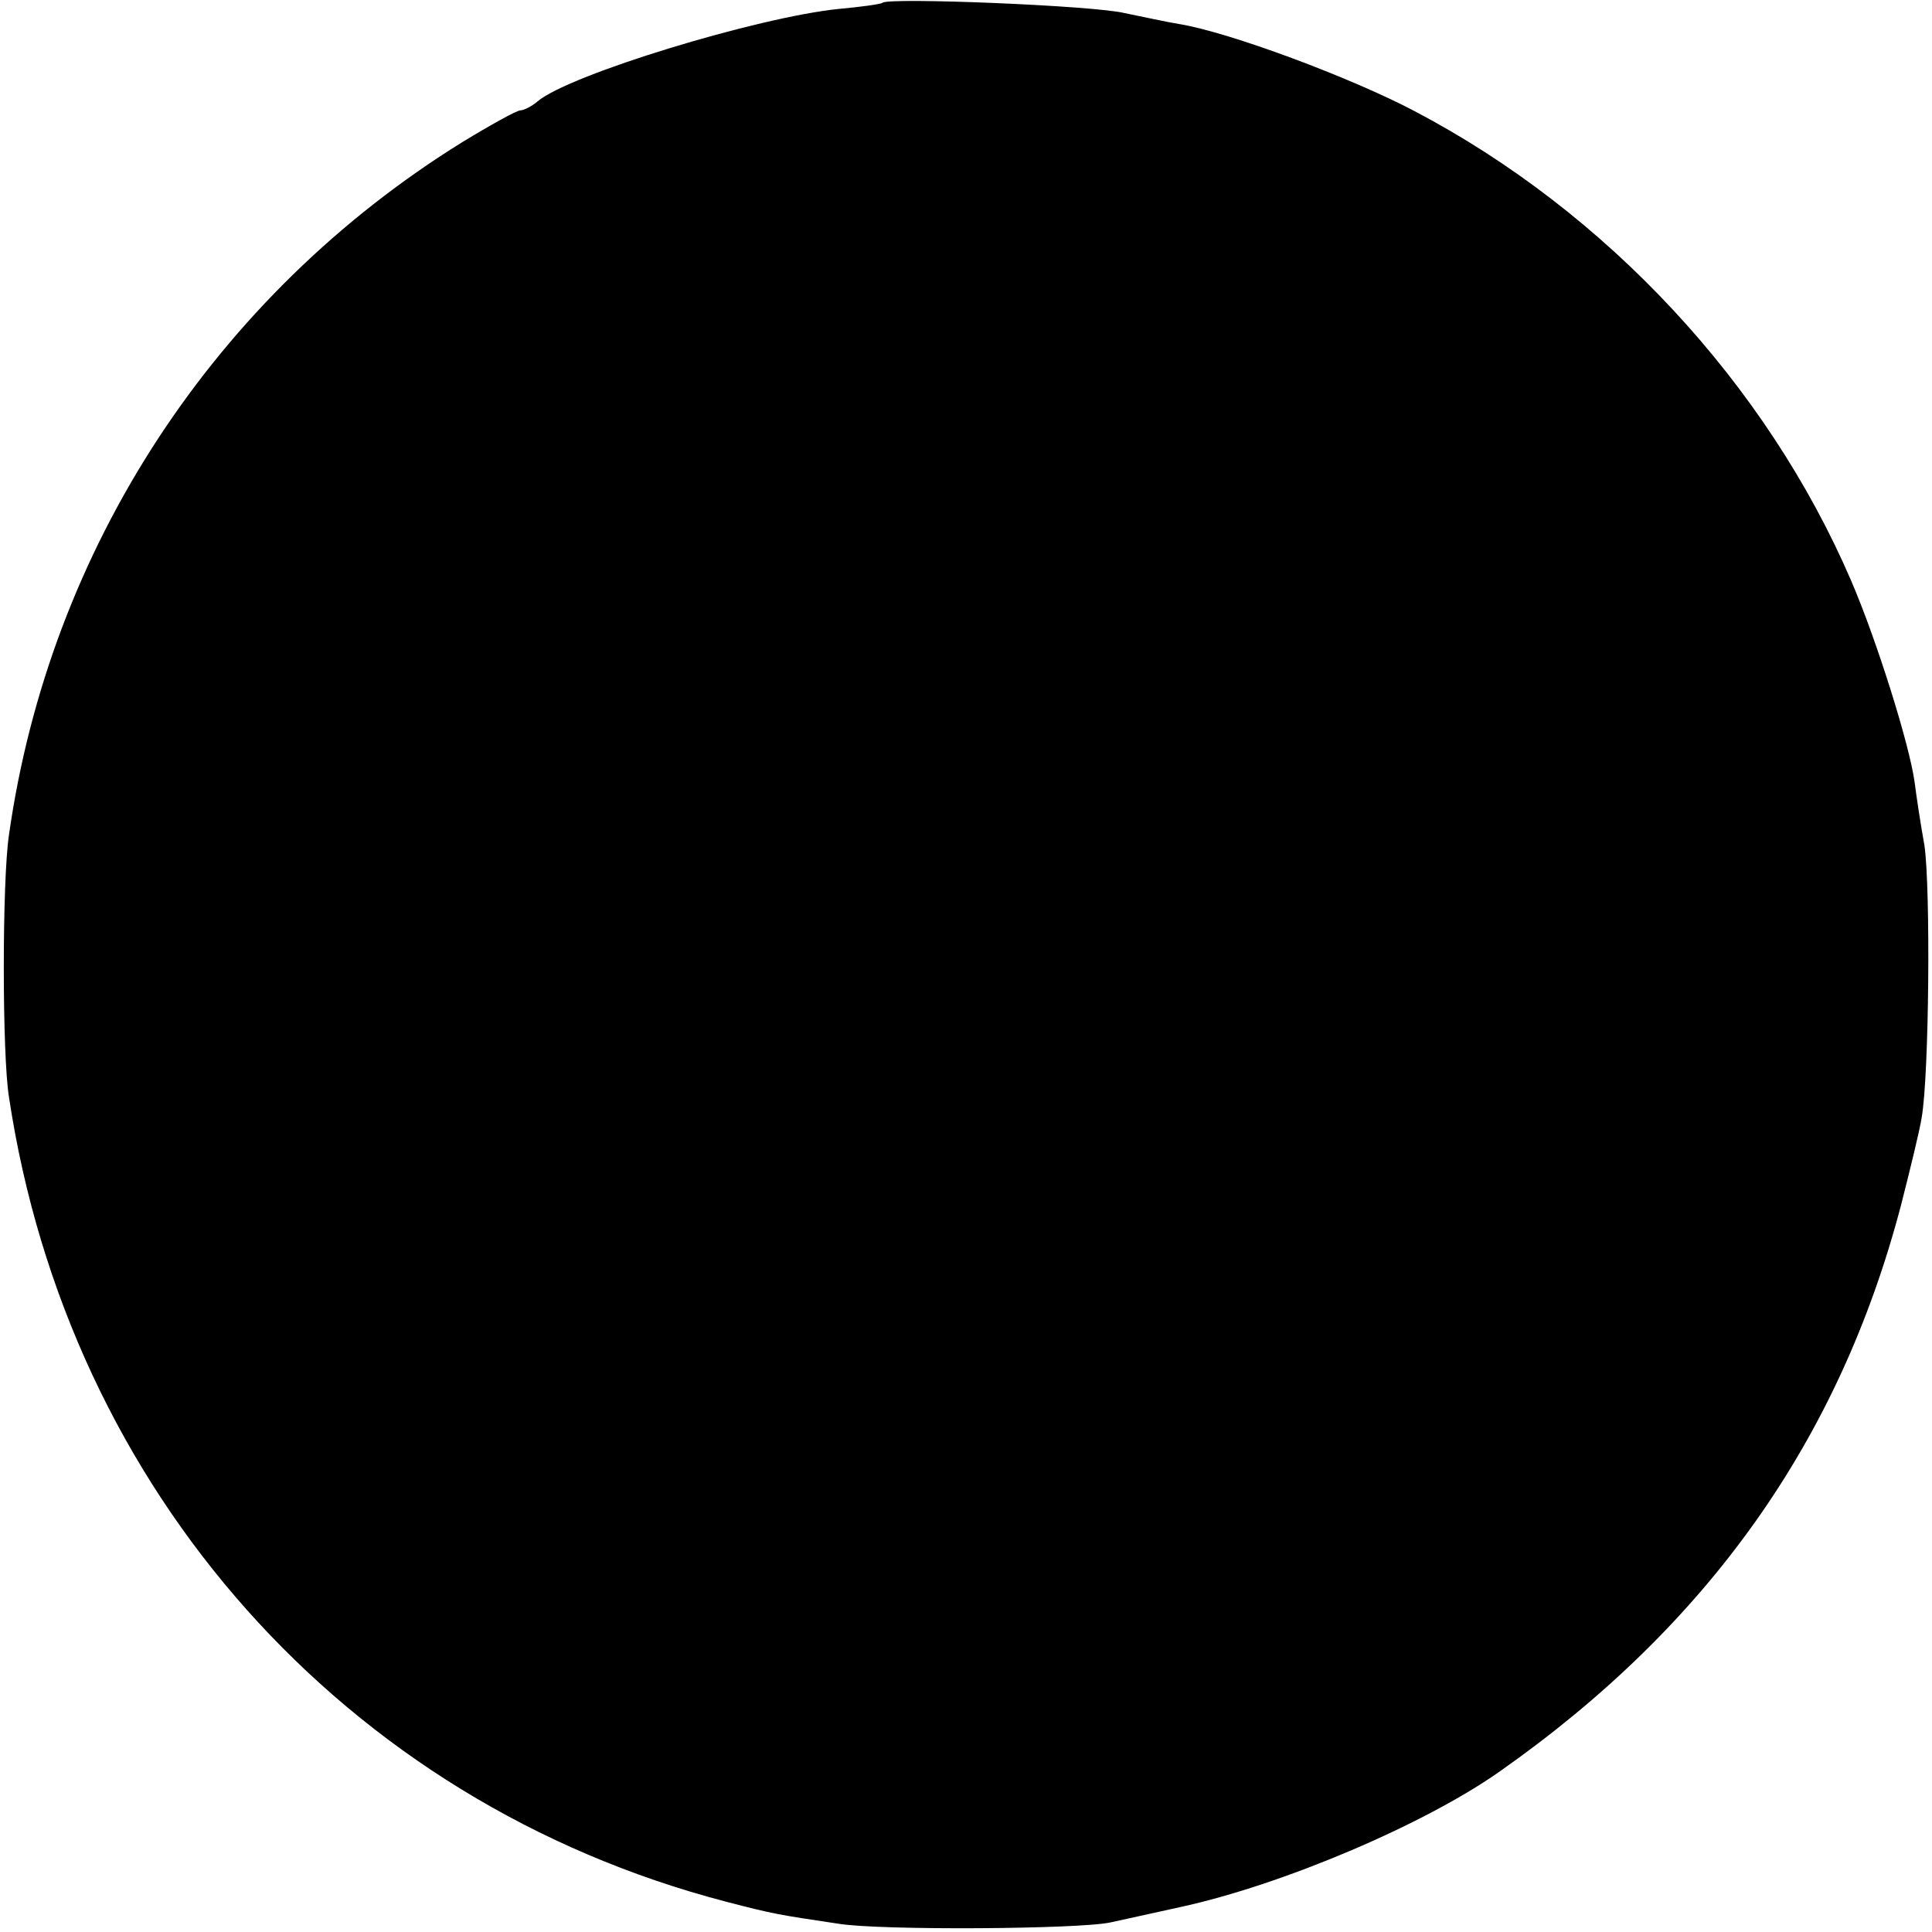
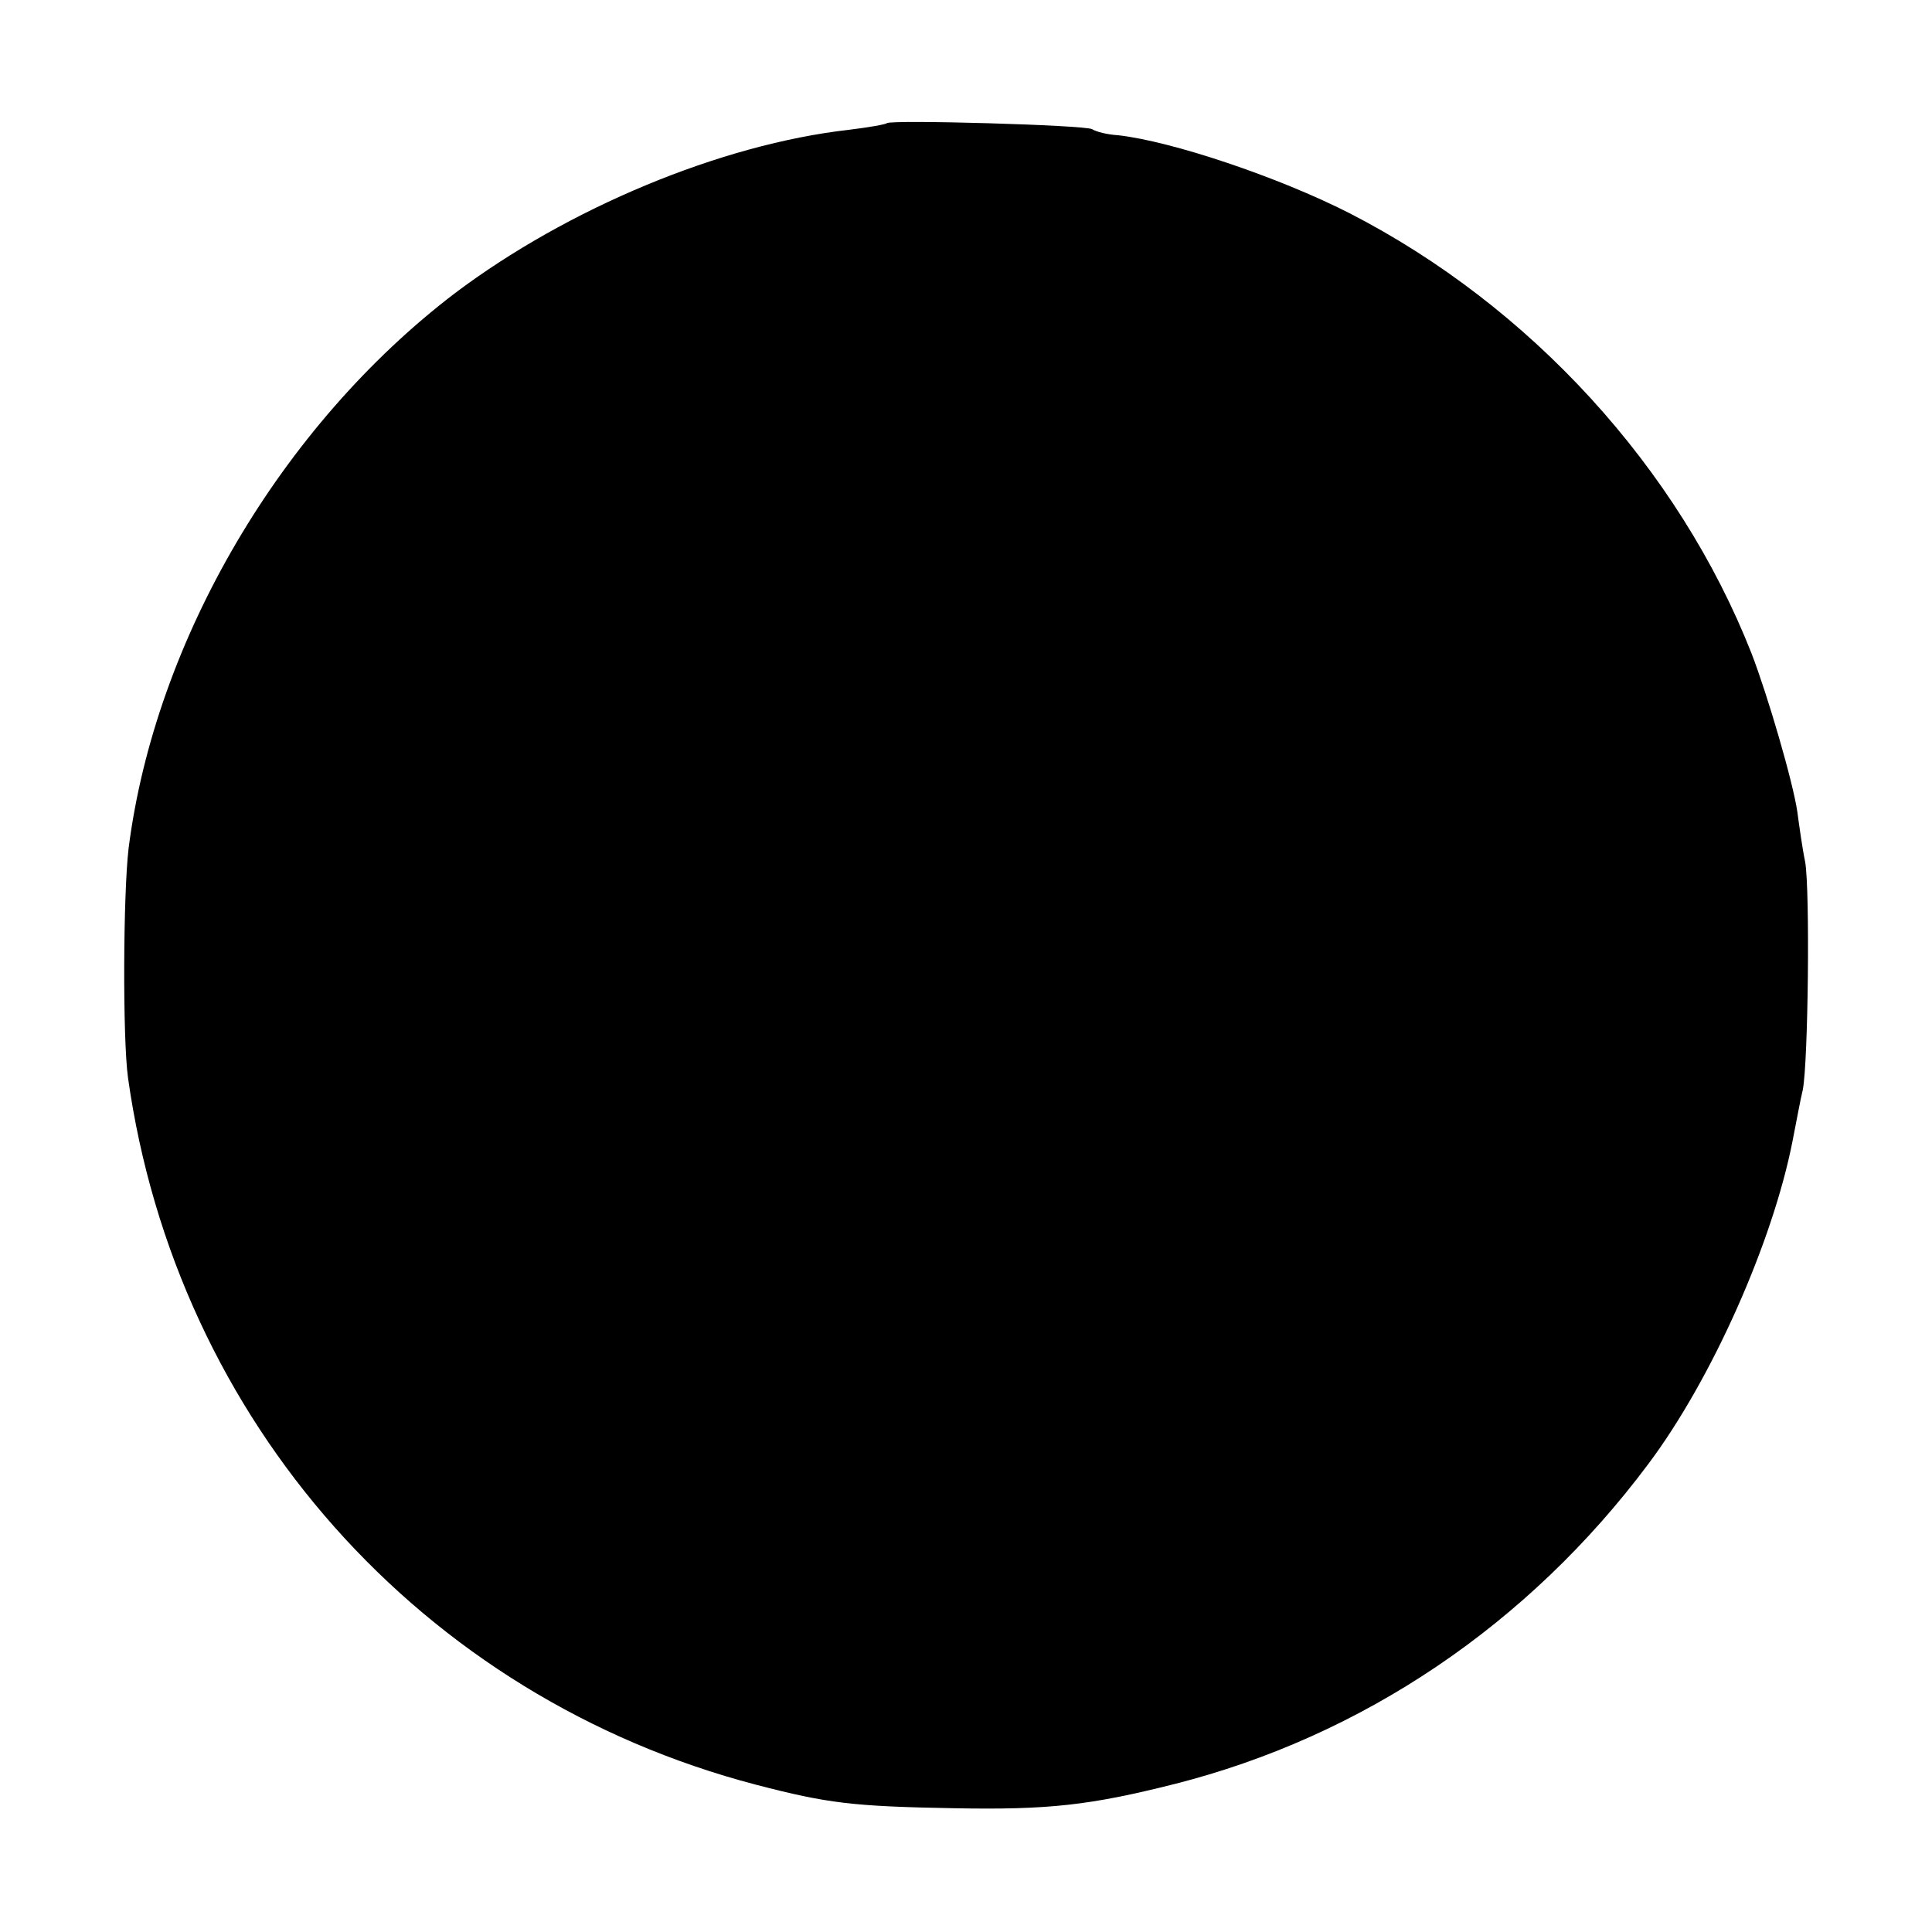
- <svg xmlns="http://www.w3.org/2000/svg" version="1.0" width="280pt" height="280pt" viewBox="0 0 280 280" preserveAspectRatio="xMidYMid meet">
-   <g transform="translate(0,280) scale(0.1,-0.1)" fill="#000000" stroke="none">
-     <path d="M1279 2796 c-2 -2 -31 -6 -64 -9 -117 -12 -390 -95 -436 -134 -8 -7 -20 -13 -25 -13 -5 0 -43 -21 -84 -46 -358 -222 -598 -588 -657 -1004 -10 -67 -10 -318 0 -380 86 -571 487 -1022 1039 -1166 69 -18 76 -19 163 -32 61 -10 351 -8 395 2 14 3 59 13 100 22 148 32 355 120 464 197 303 213 492 481 581 820 13 51 27 108 30 127 11 63 13 334 4 395 -6 33 -12 74 -14 90 -7 54 -55 207 -92 293 -123 286 -355 535 -633 681 -93 49 -268 114 -340 126 -19 3 -55 11 -80 16 -44 11 -342 23 -351 15z" />
+ <svg xmlns="http://www.w3.org/2000/svg" version="1.0" width="320pt" height="320pt" viewBox="0 0 320 320" preserveAspectRatio="xMidYMid meet">
+   <g transform="translate(0,320) scale(0.1,-0.1)" fill="#000000" stroke="none">
+     <path d="M1469 2996 c-2 -2 -30 -7 -63 -11 -212 -24 -466 -130 -653 -271 -287 -219 -496 -574 -540 -919 -9 -76 -10 -314 -1 -380 80 -569 486 -1026 1040 -1171 119 -31 161 -36 328 -39 157 -3 226 5 365 40 312 79 587 265 785 530 105 140 206 367 239 535 6 30 13 69 17 85 9 46 12 329 4 377 -5 24 -10 61 -13 83 -7 49 -49 193 -76 263 -121 307 -366 575 -666 729 -118 60 -294 119 -383 129 -18 1 -37 6 -43 10 -12 7 -333 16 -340 10z" />
  </g>
</svg>
